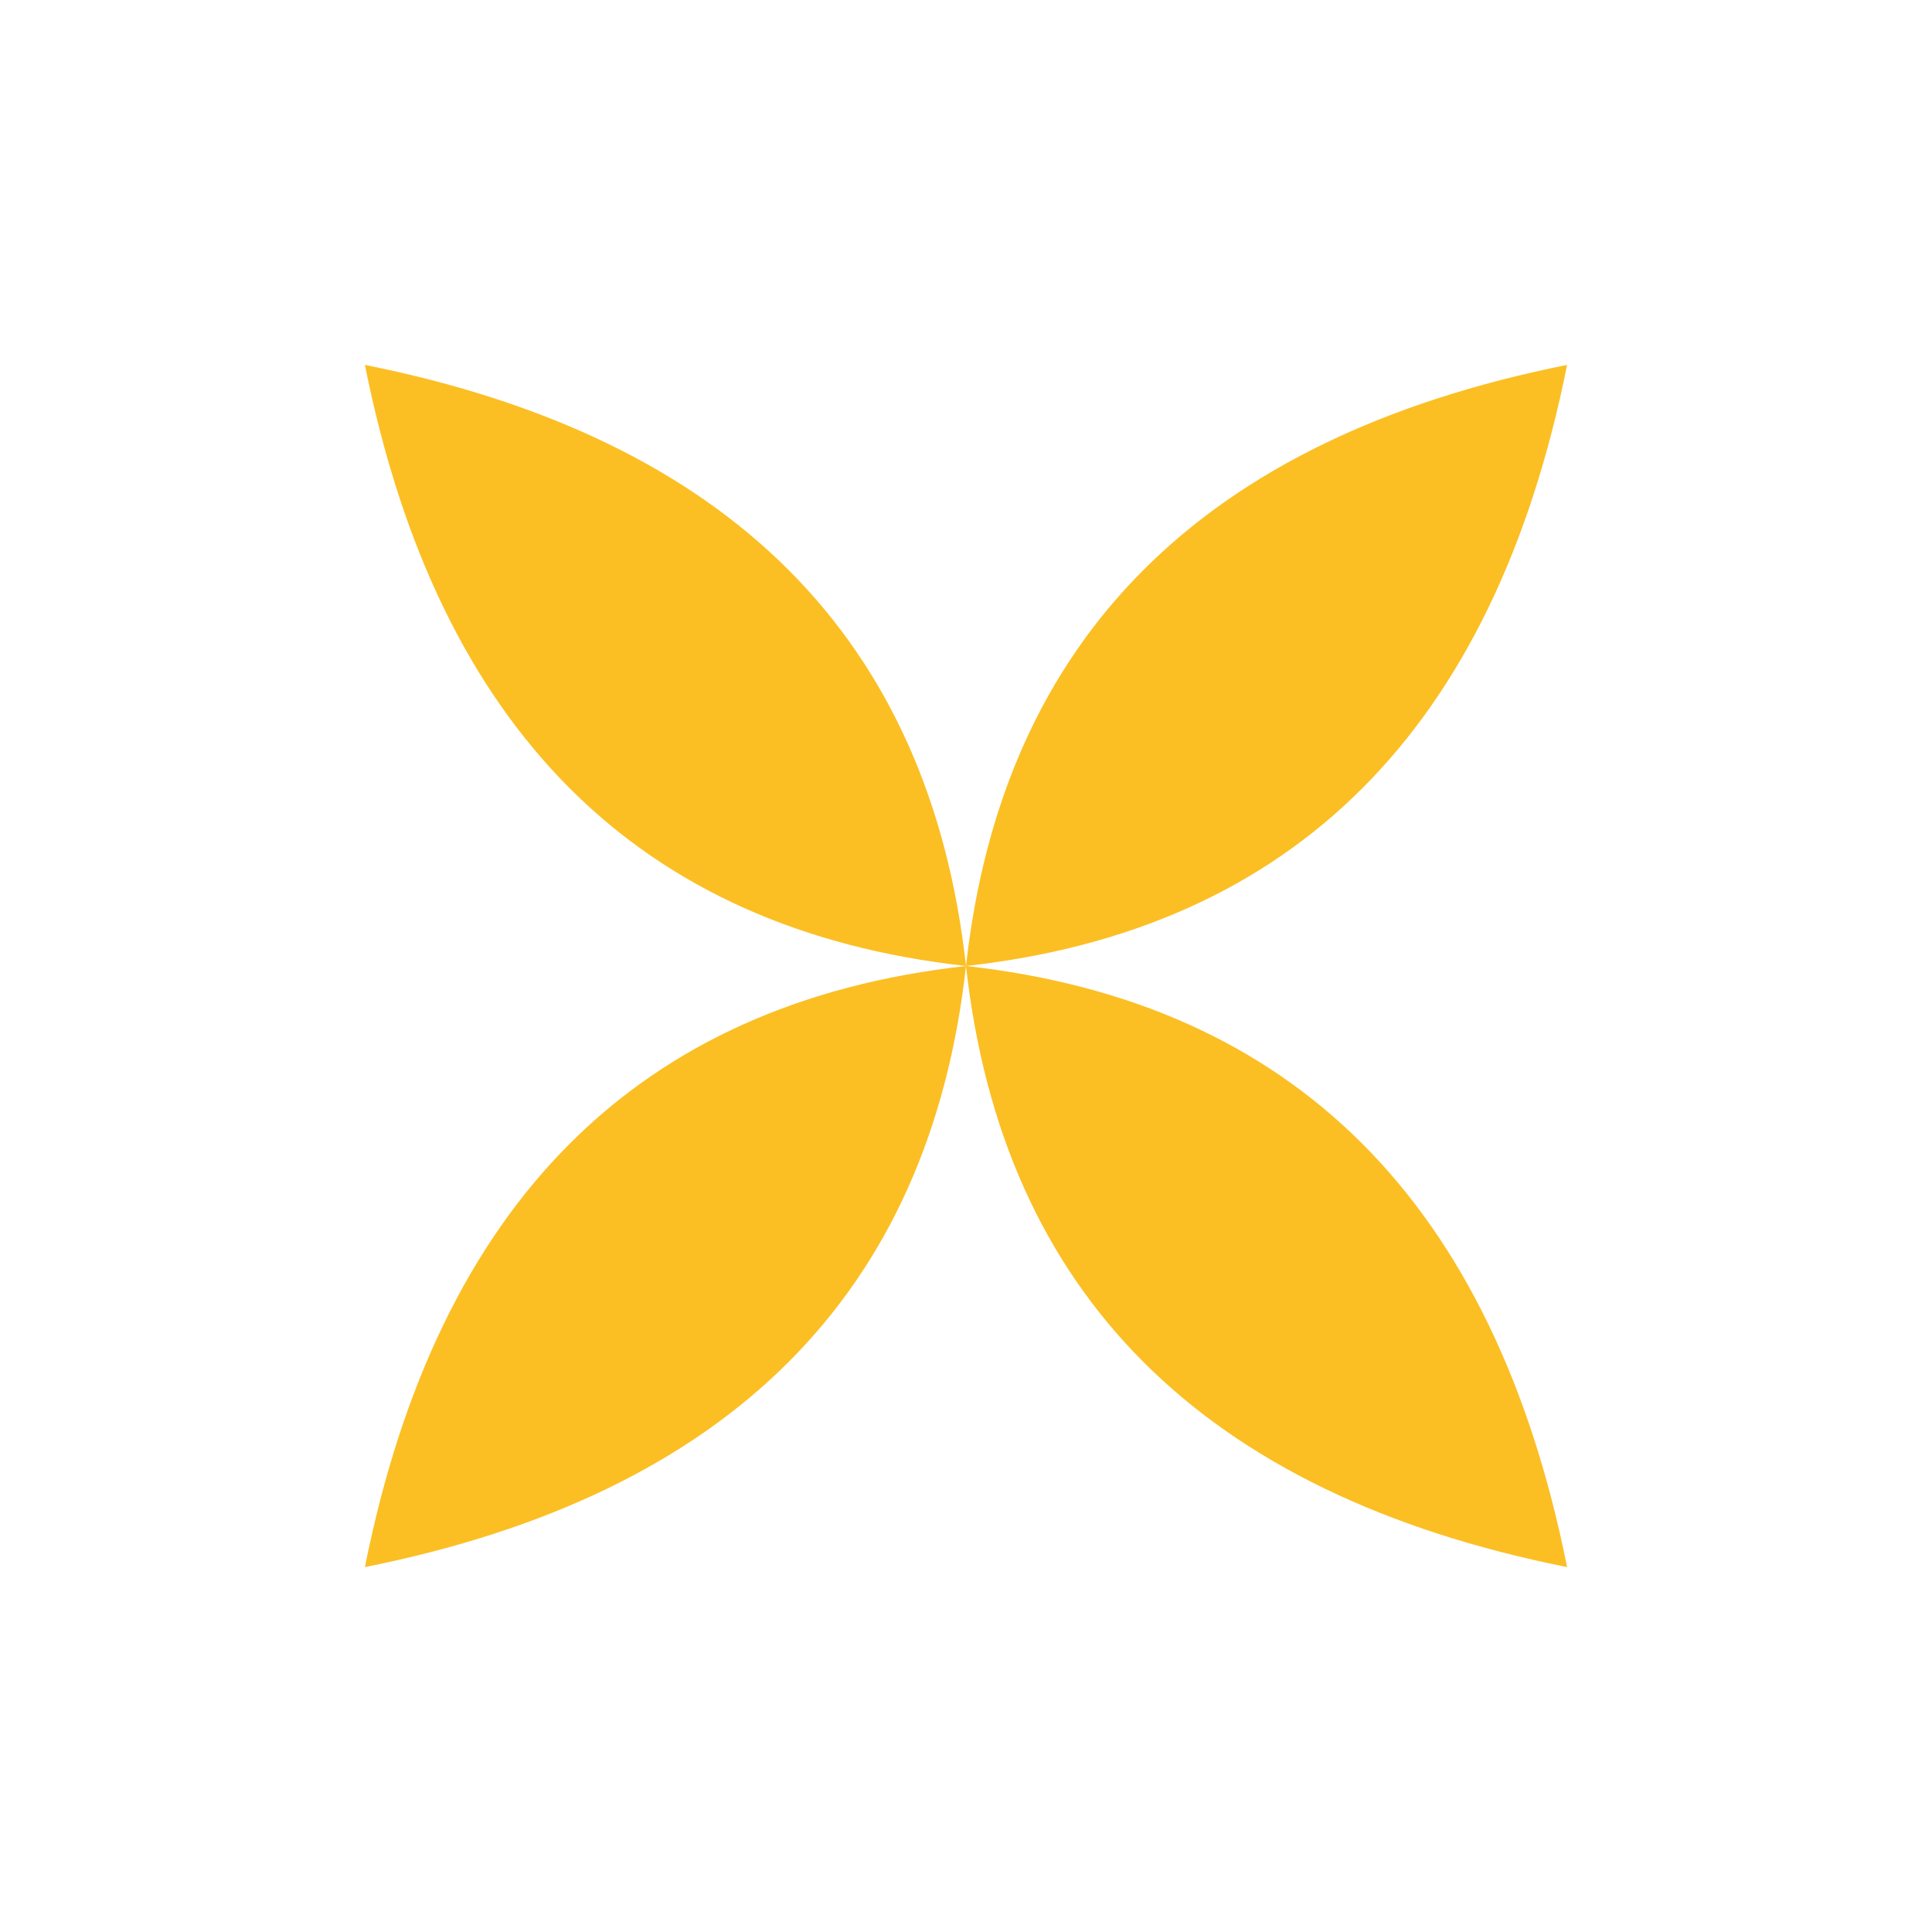
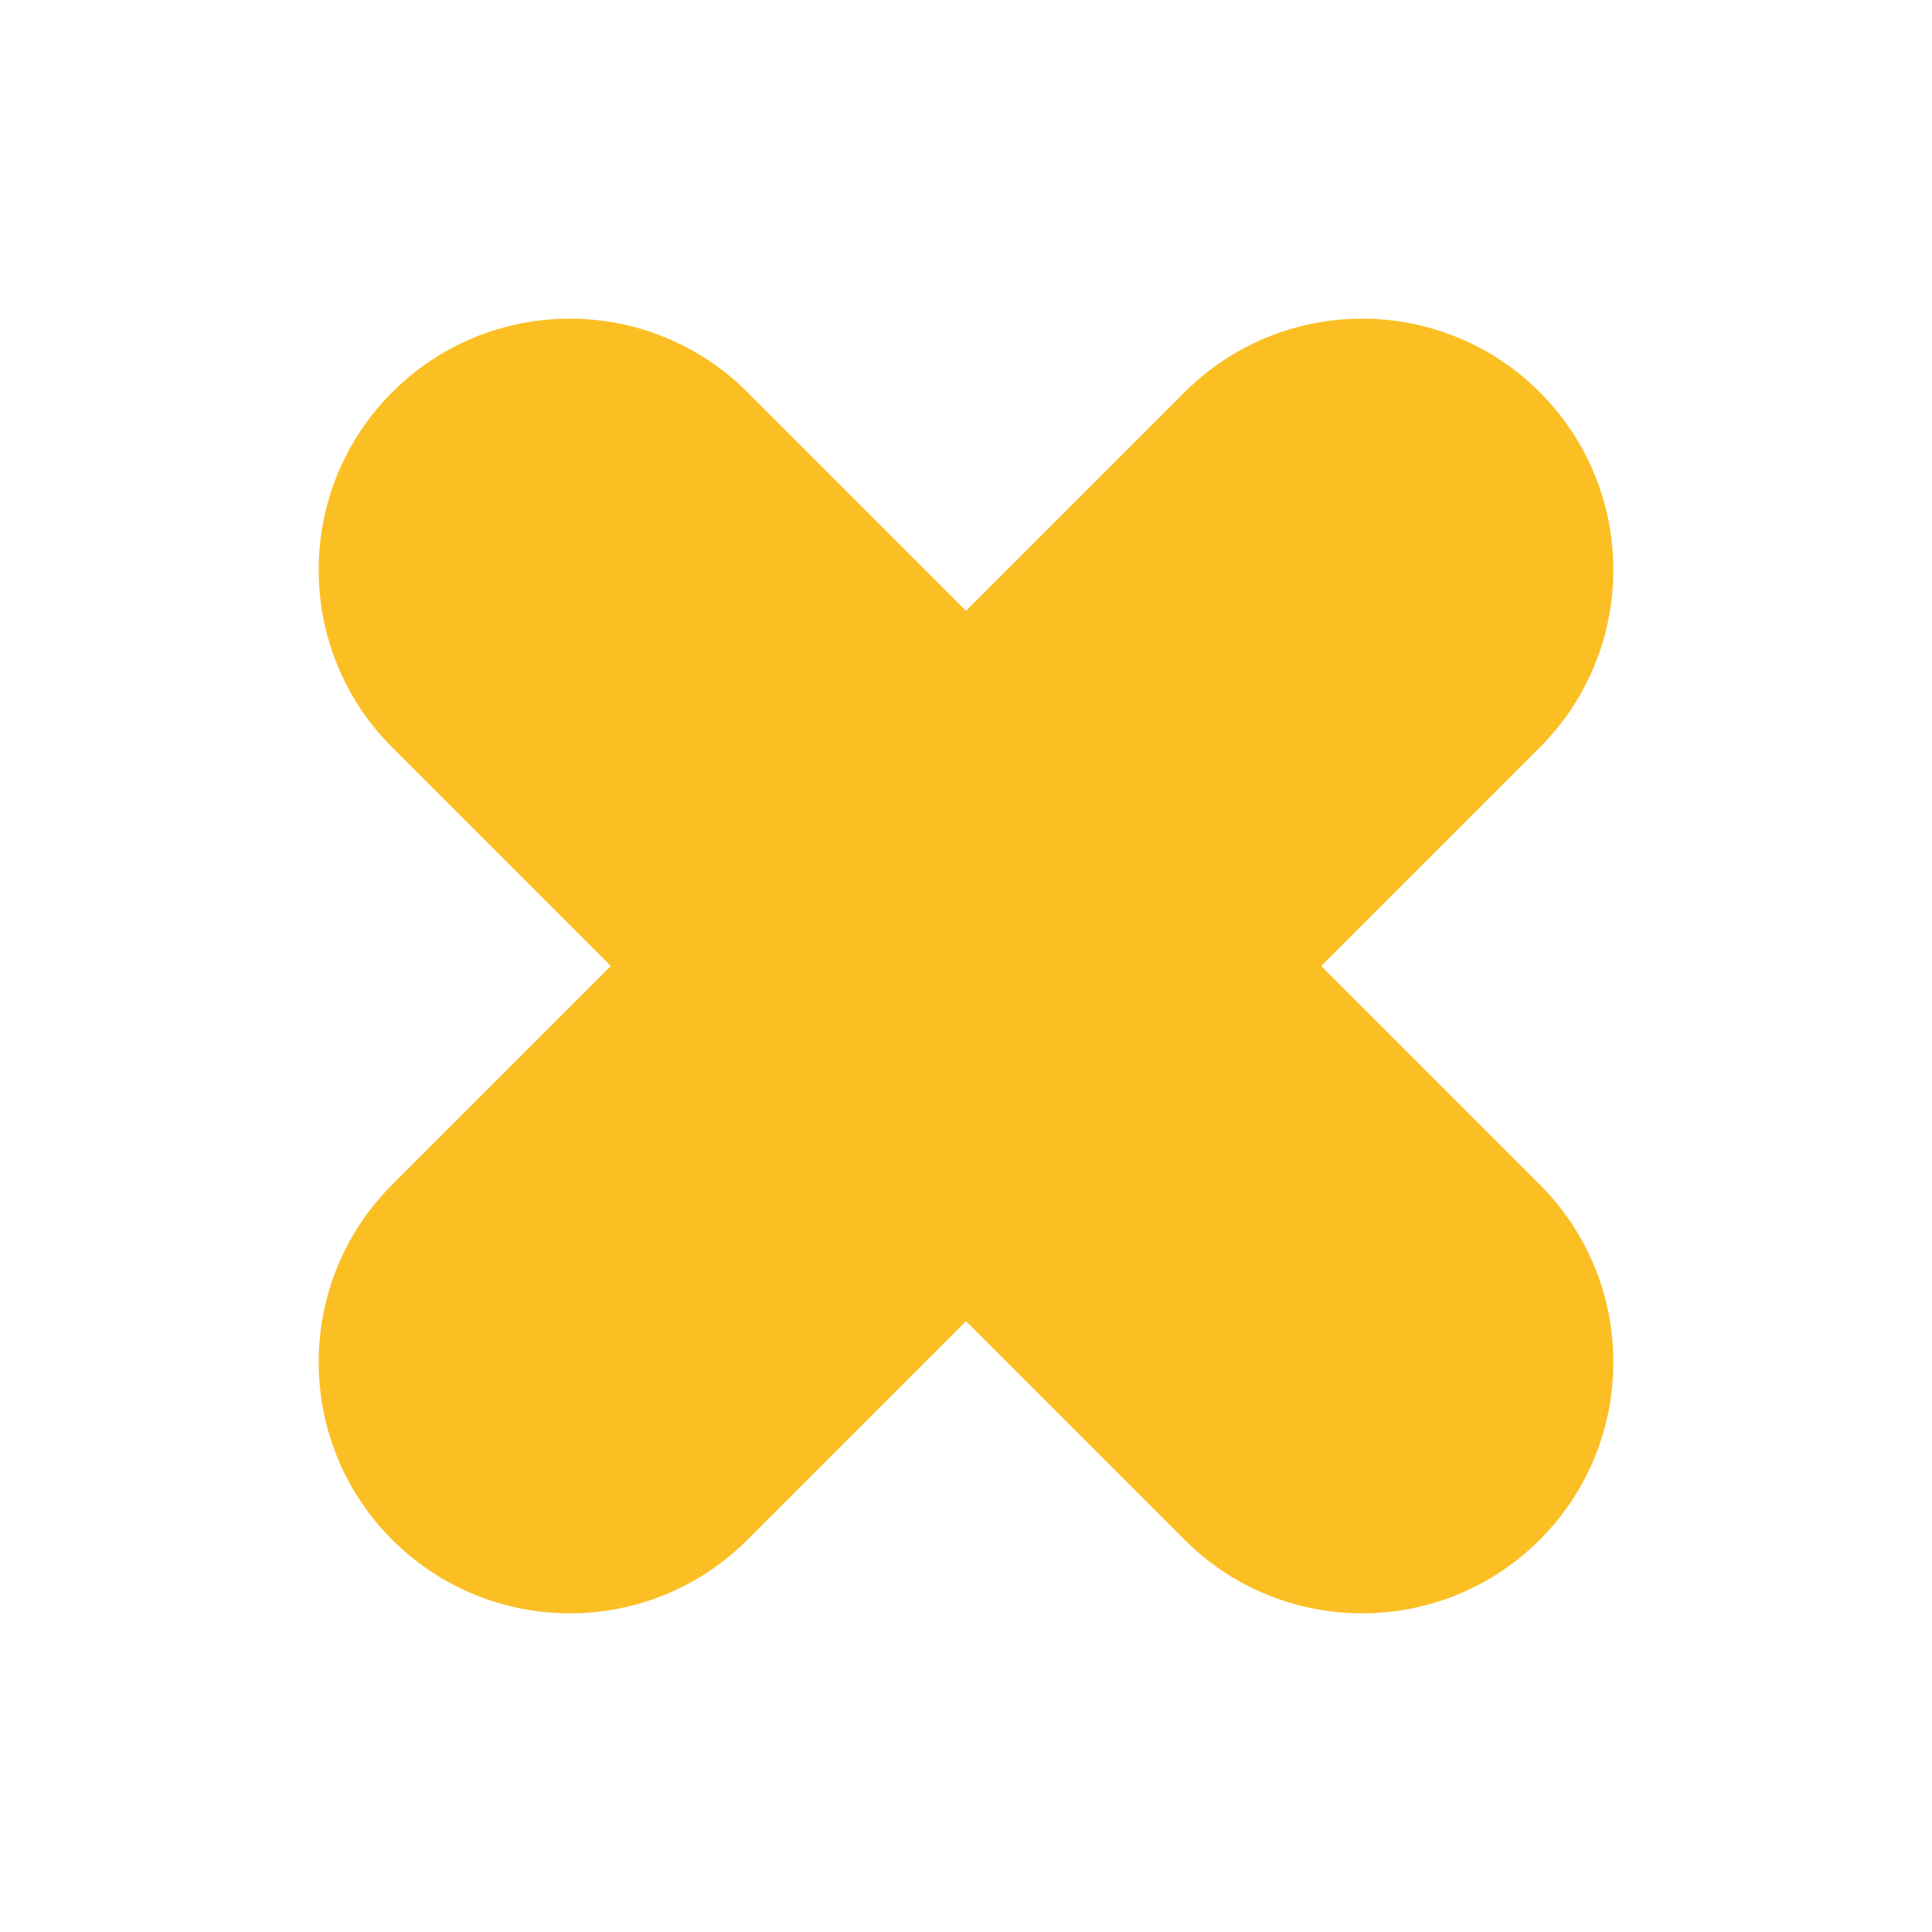
<svg xmlns="http://www.w3.org/2000/svg" viewBox="0 0 100 100">
-   <g transform="translate(50,50) rotate(45)" fill="#FBBF24">
-     <path d="M0,0 Q-16,-20 0,-44 Q16,-20 0,0 Z" />
-     <path d="M0,0 Q20,-16 44,0 Q20,16 0,0 Z" />
-     <path d="M0,0 Q16,20 0,44 Q-16,20 0,0 Z" />
-     <path d="M0,0 Q-20,16 -44,0 Q-20,-16 0,0 Z" />
-   </g>
+   <rect x="8" y="37" width="84" height="26" rx="13" fill="#FBBF24" transform="rotate(45 50 50)" />
+   <rect x="8" y="37" width="84" height="26" rx="13" fill="#FBBF24" transform="rotate(-45 50 50)" />
</svg>
